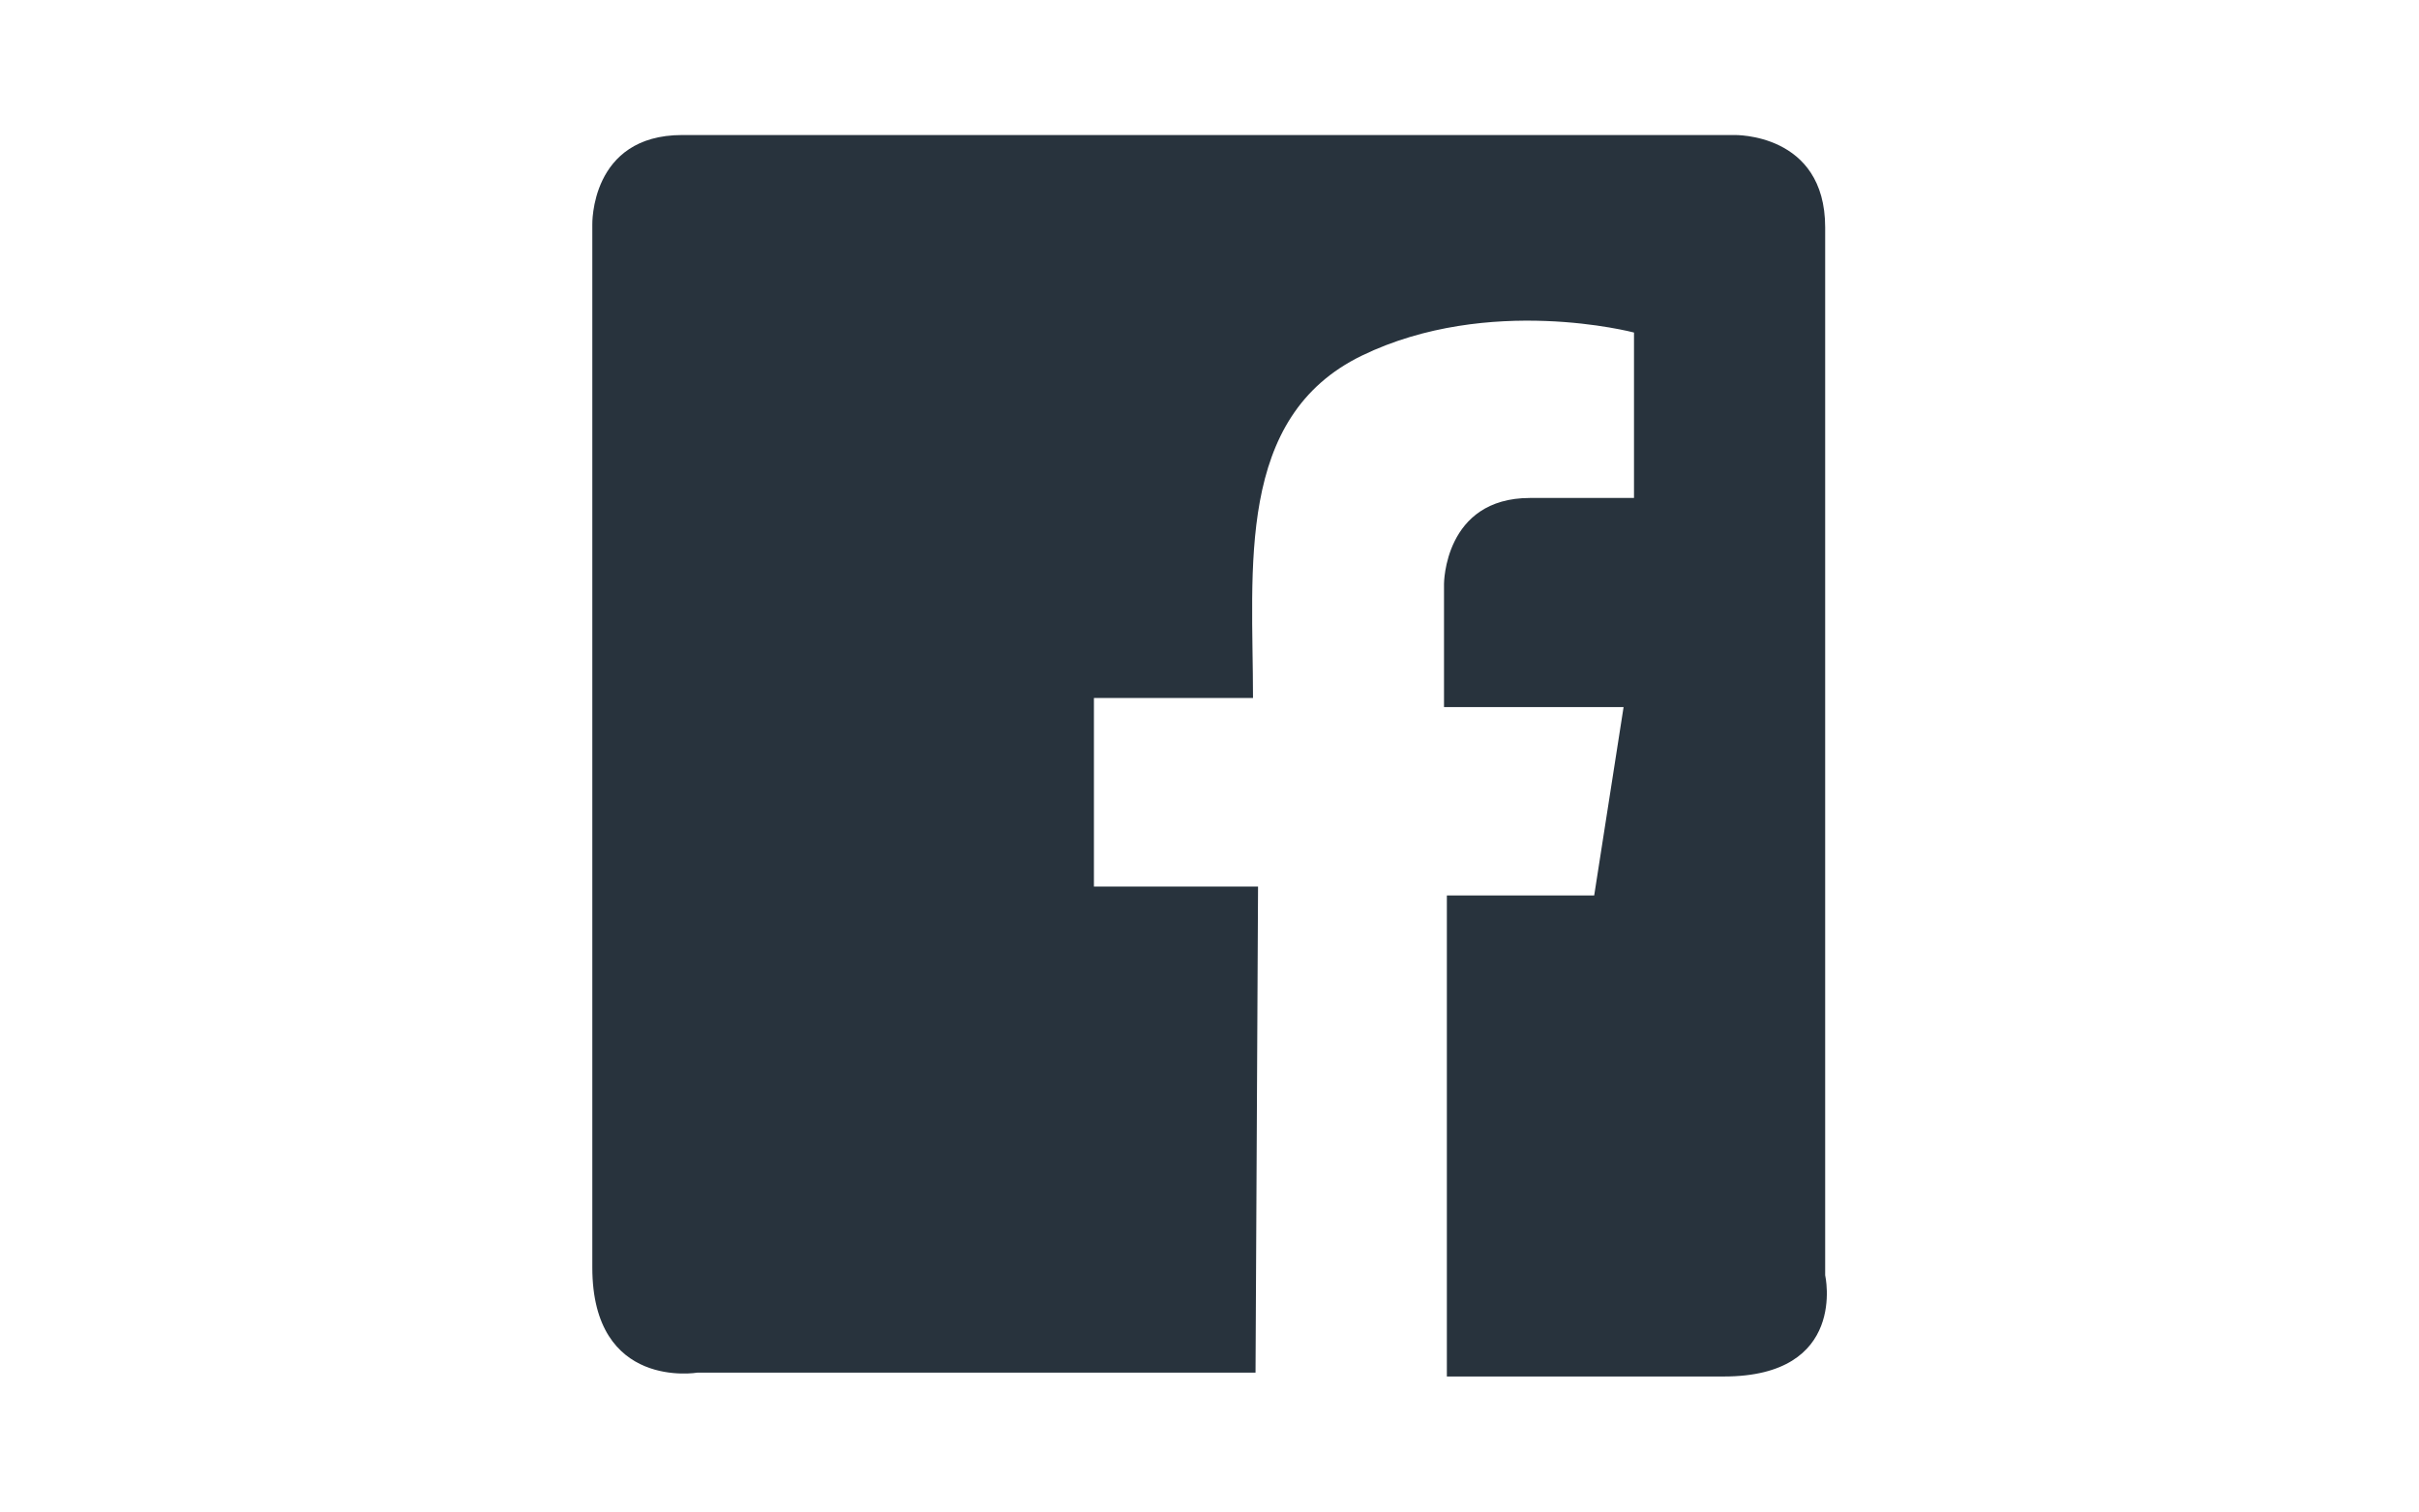
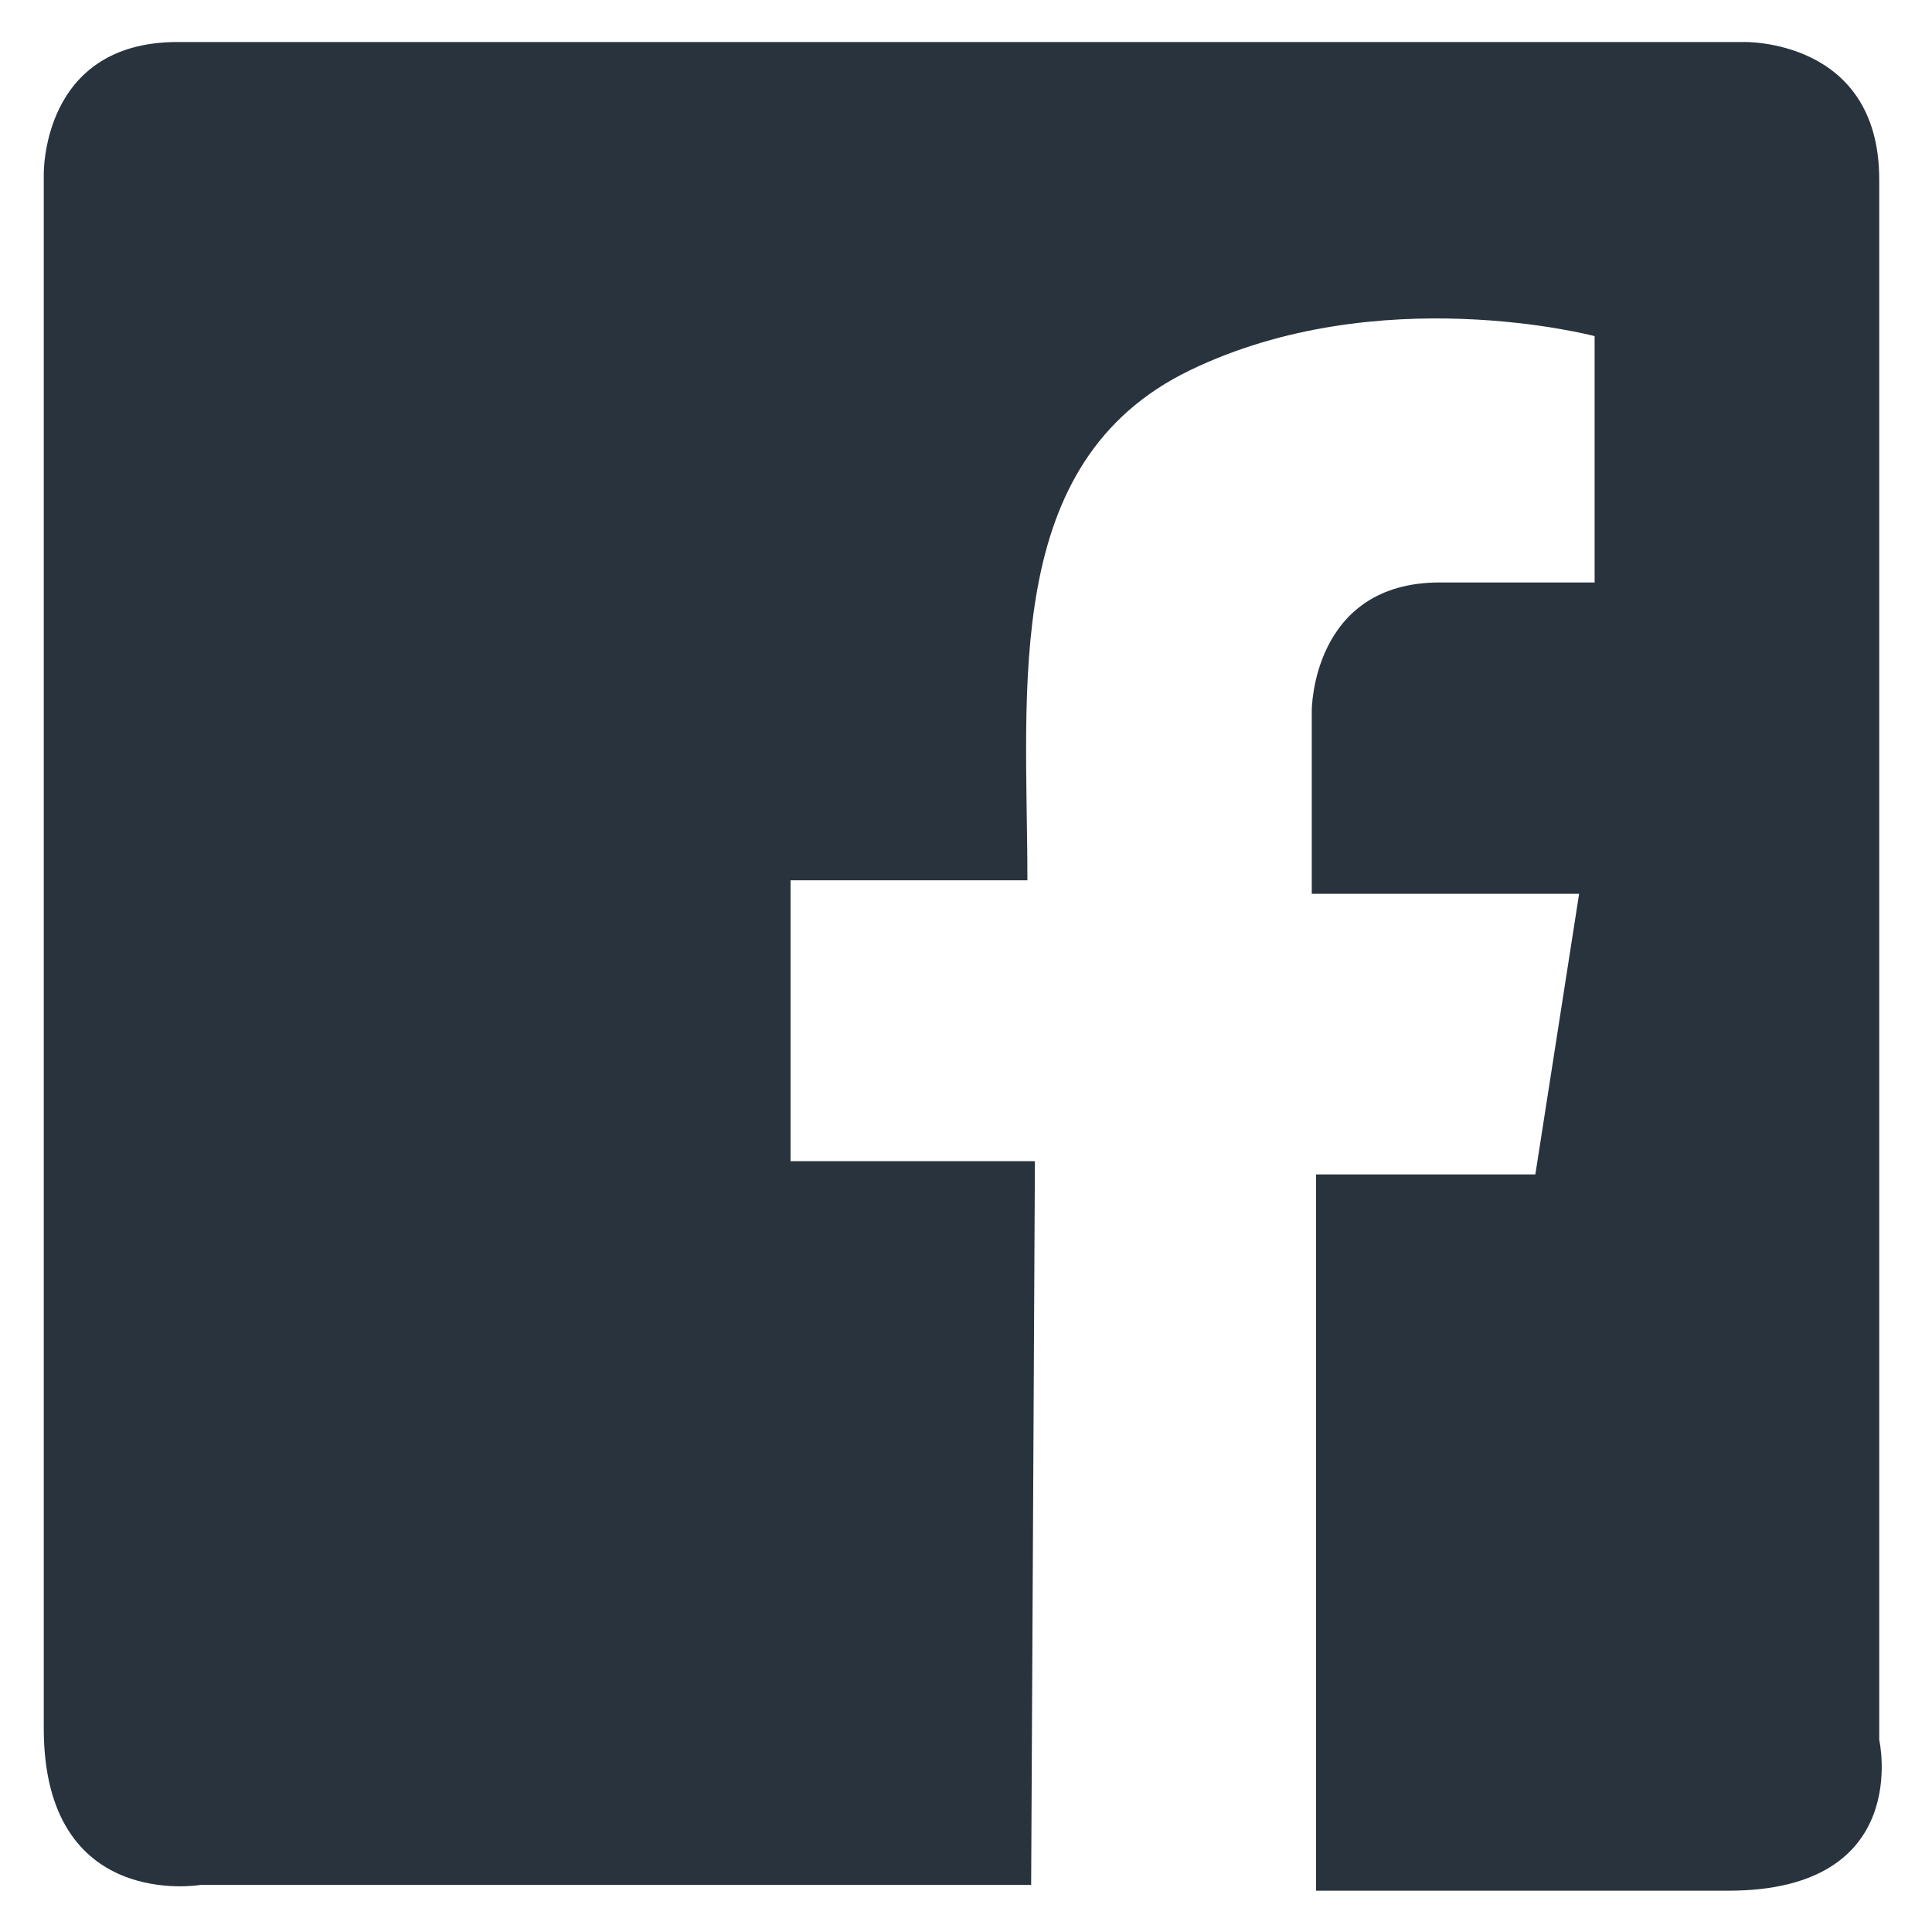
- <svg xmlns="http://www.w3.org/2000/svg" version="1.1" id="Layer_2" x="0px" y="0px" viewBox="0 0 1440 900" enable-background="new 0 0 1440 900" xml:space="preserve">
-   <path fill="#28333D" d="M747.4,817.3H415.2c0,0-62.6,10.7-62.6-62.6c0-72.5,0-620.8,0-620.8s-1.5-53.5,53.5-53.5s626.2,0,626.2,0  s54.2-1.5,54.2,55c0,56.5,0,623.9,0,623.9s13.7,60.3-60.3,60.3c-73.3,0-164.9,0-164.9,0V533.2H949L966.5,421H859.6v-73.3  c0,0,0-51.2,51.2-51.2c51.2,0,61.9,0,61.9,0V198c0,0-86.3-22.9-161.9,13.7s-64.9,126.8-64.9,203.9c-36.7,0-94.7,0-94.7,0v112.3h97.7  L747.4,817.3z" />
+ <svg xmlns="http://www.w3.org/2000/svg" version="1.1" id="Layer_2" x="0px" y="0px" viewBox="335.1 63.6 772.5 769.5" enable-background="new 335.1 63.6 772.5 769.5" xml:space="preserve">
+   <path fill="#28333D" d="M747.4,817.3H415.2c0,0-62.6,10.7-62.6-62.6c0-72.5,0-620.8,0-620.8s-1.5-53.5,53.5-53.5s626.2,0,626.2,0  s54.2-1.5,54.2,55s0,623.9,0,623.9s13.7,60.3-60.3,60.3c-73.3,0-164.9,0-164.9,0V533.2H949L966.5,421H859.6v-73.3  c0,0,0-51.2,51.2-51.2s61.9,0,61.9,0V198c0,0-86.3-22.9-161.9,13.7s-64.9,126.8-64.9,203.9c-36.7,0-94.7,0-94.7,0v112.3h97.7  L747.4,817.3z" />
</svg>
